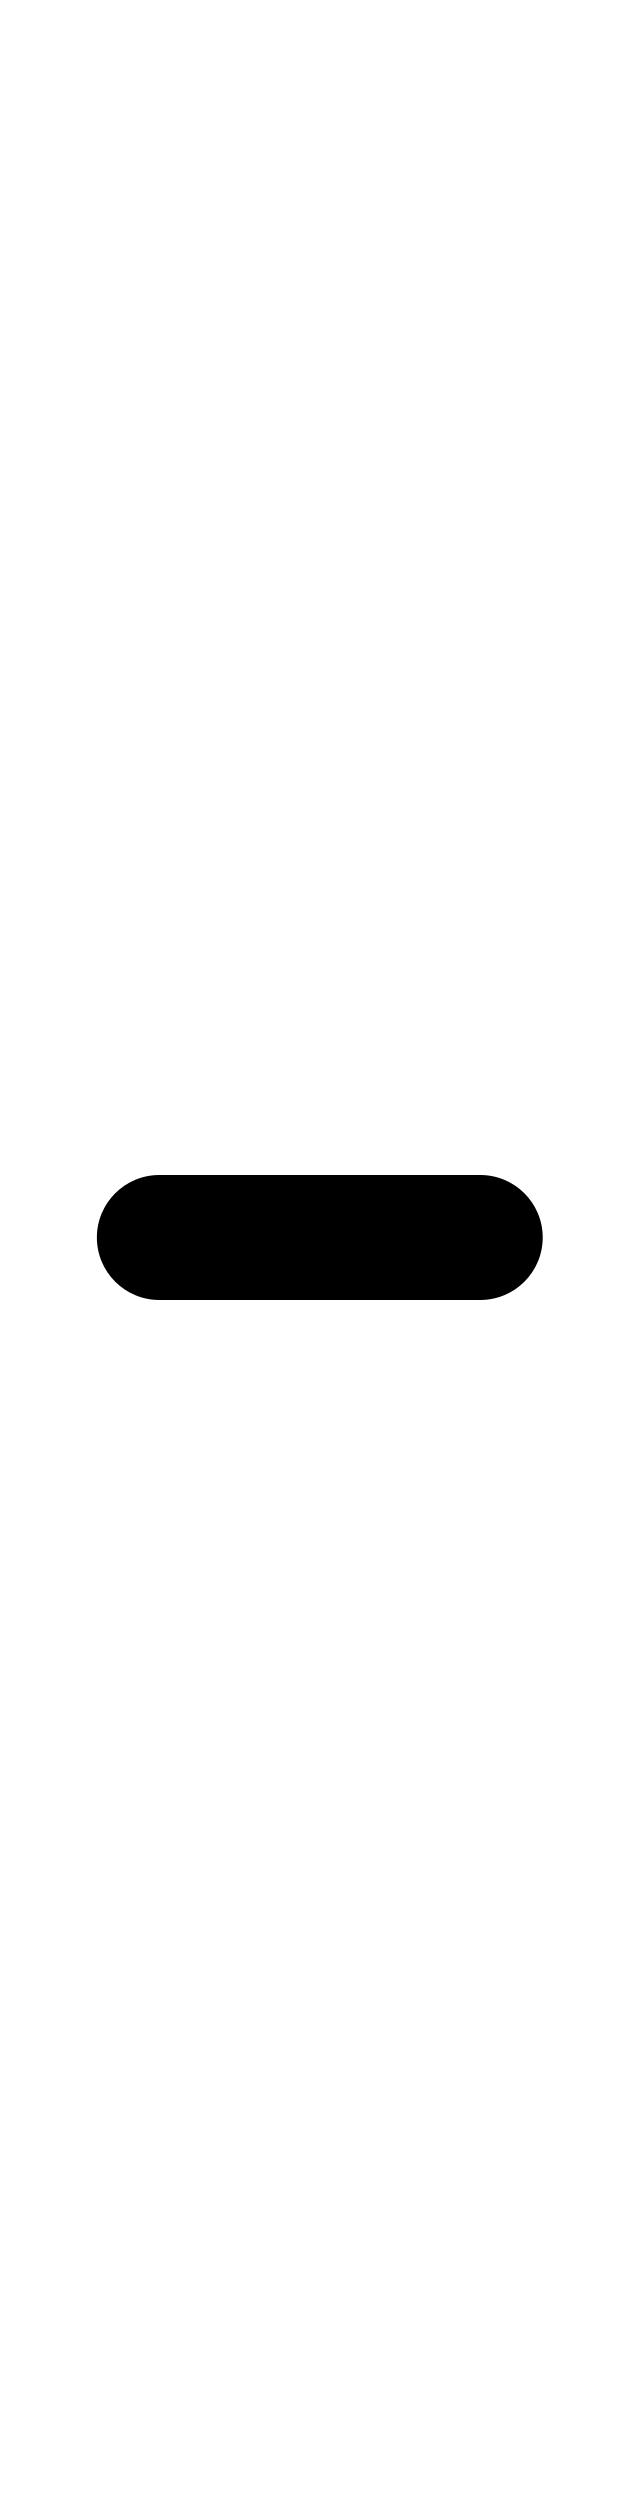
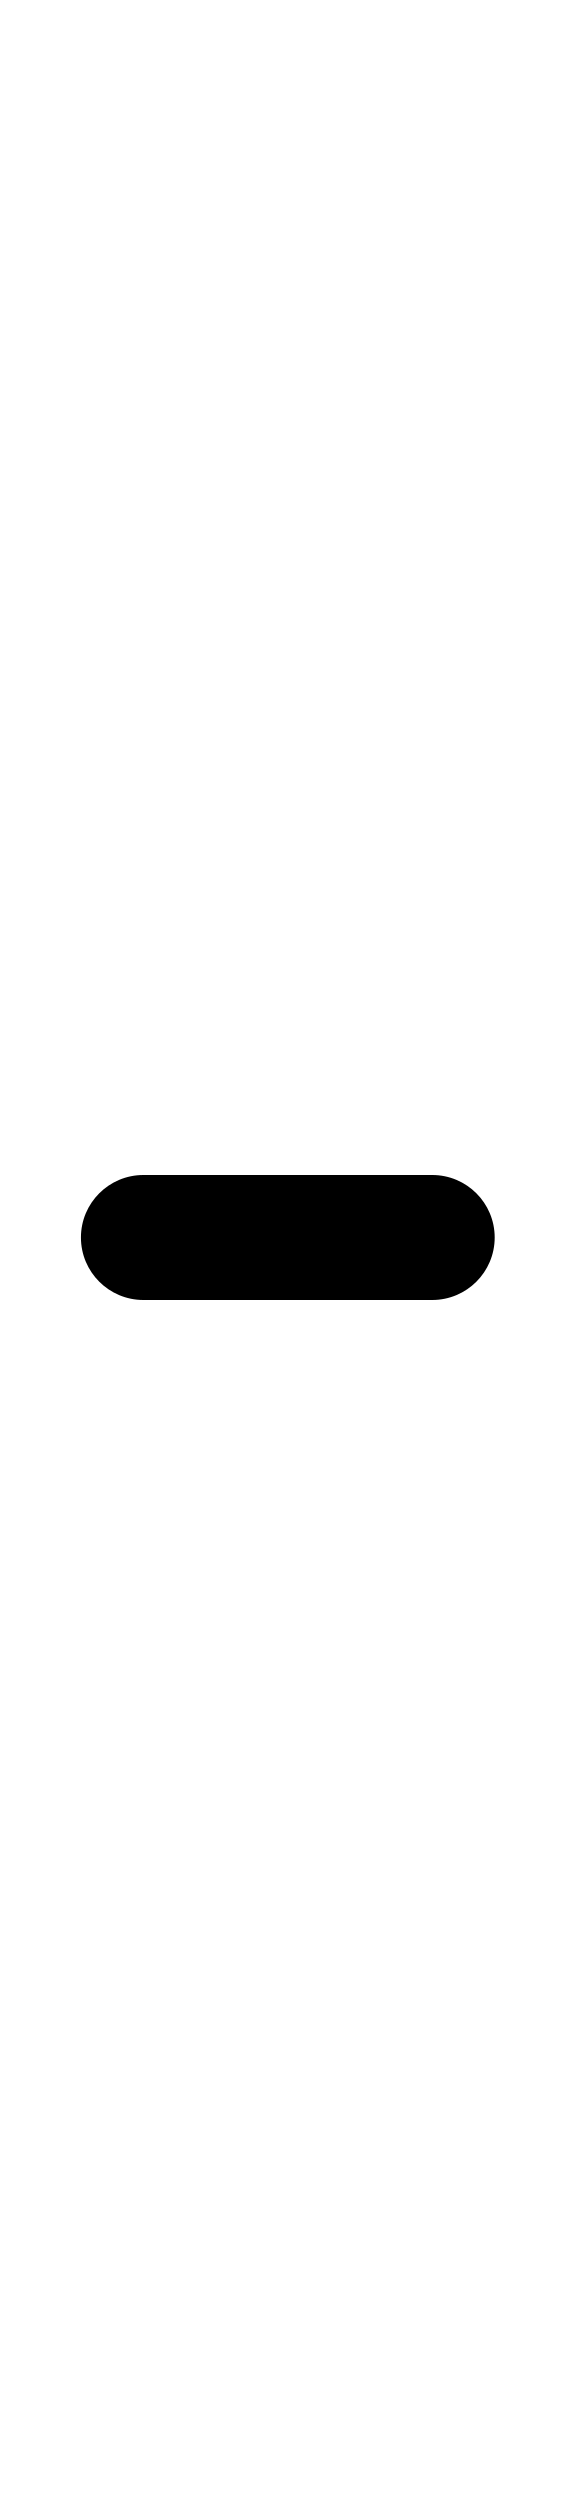
- <svg xmlns="http://www.w3.org/2000/svg" width="250" height="1000" viewBox="0 0 250 1000" version="1.1" id="svg1">
+ <svg xmlns="http://www.w3.org/2000/svg" width="225" height="1000" viewBox="0 0 225 1000" version="1.1" id="svg1">
  <defs id="defs1" />
-   <g id="layer1" transform="translate(-2600)">
-     <path style="stroke-width:40.871;stroke-linecap:round;stroke-linejoin:round" d="m 2663.75,470 a 25,25 0 0 0 -25,25 25,25 0 0 0 25,25 h 128.334 a 25,25 0 0 0 25,-25 25,25 0 0 0 -25,-25 z" id="path11" />
+   <g id="layer1" transform="translate(-5100)">
+     <path style="stroke-width:50;stroke-linecap:round;stroke-linejoin:round" d="m 5157.375,470 a 25,25 0 0 0 -25,25 25,25 0 0 0 25,25 h 115.5 a 25,25 0 0 0 25,-25 25,25 0 0 0 -25,-25 z" id="path12" />
  </g>
</svg>
